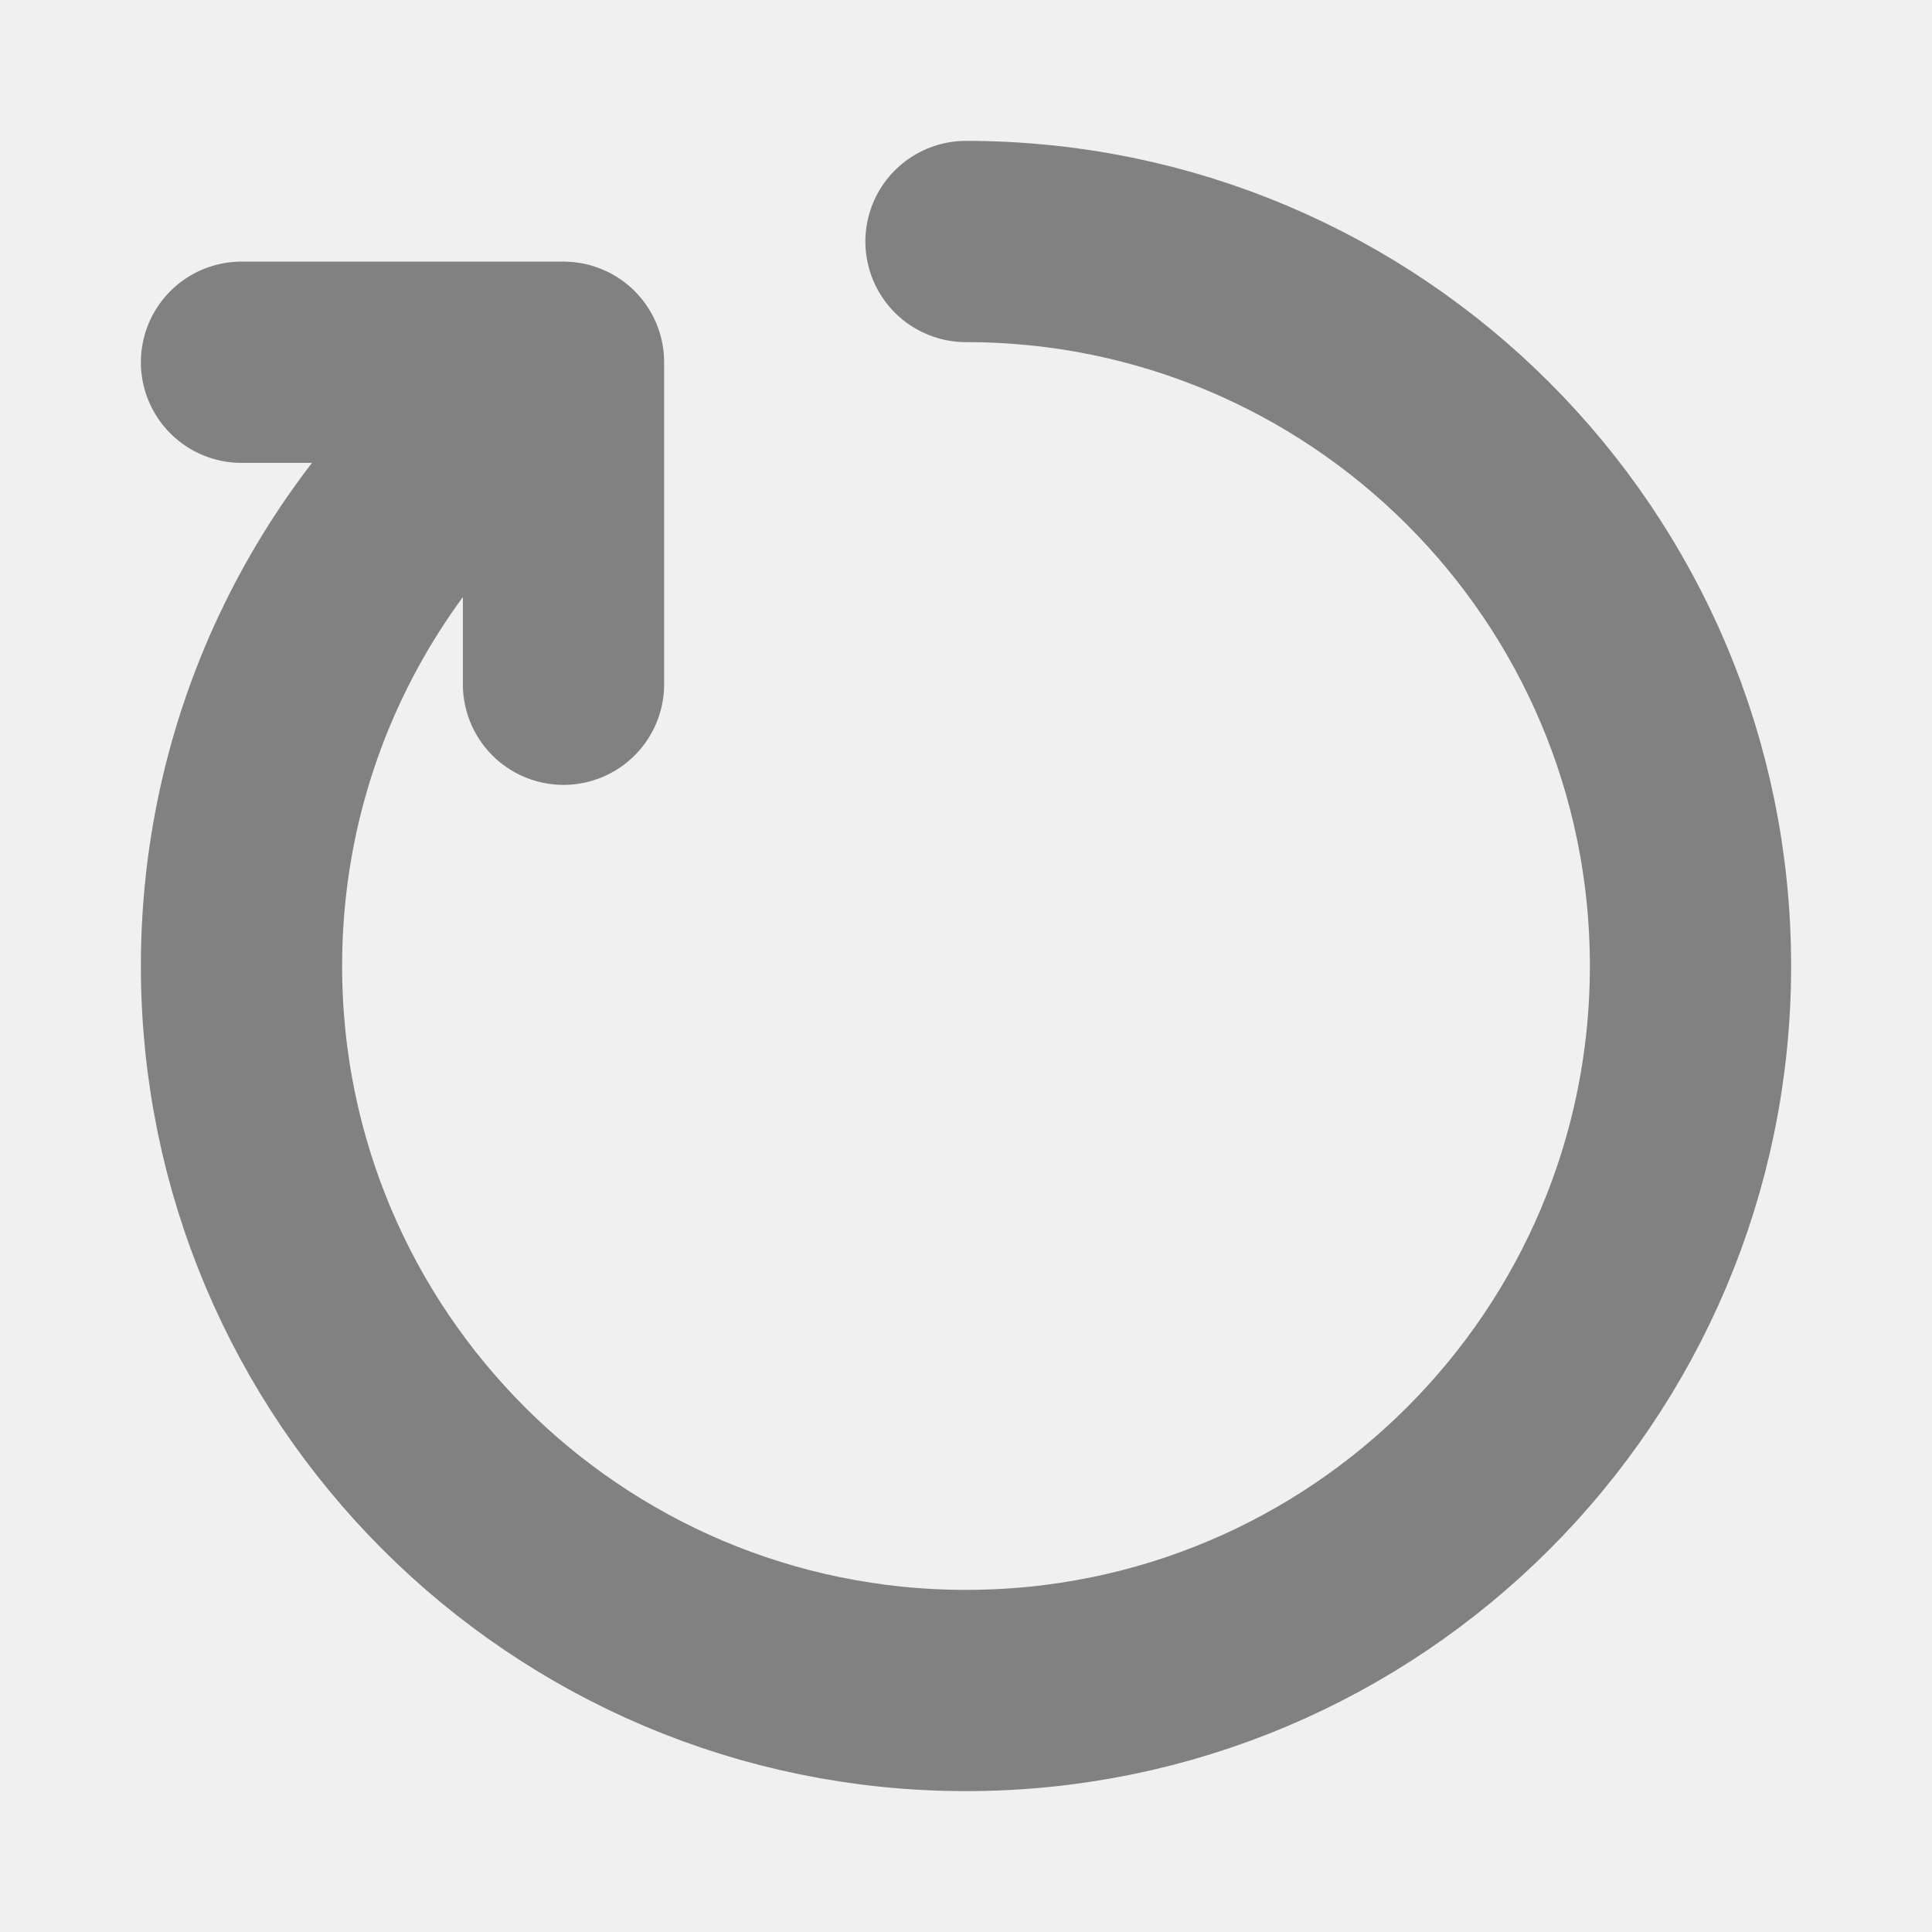
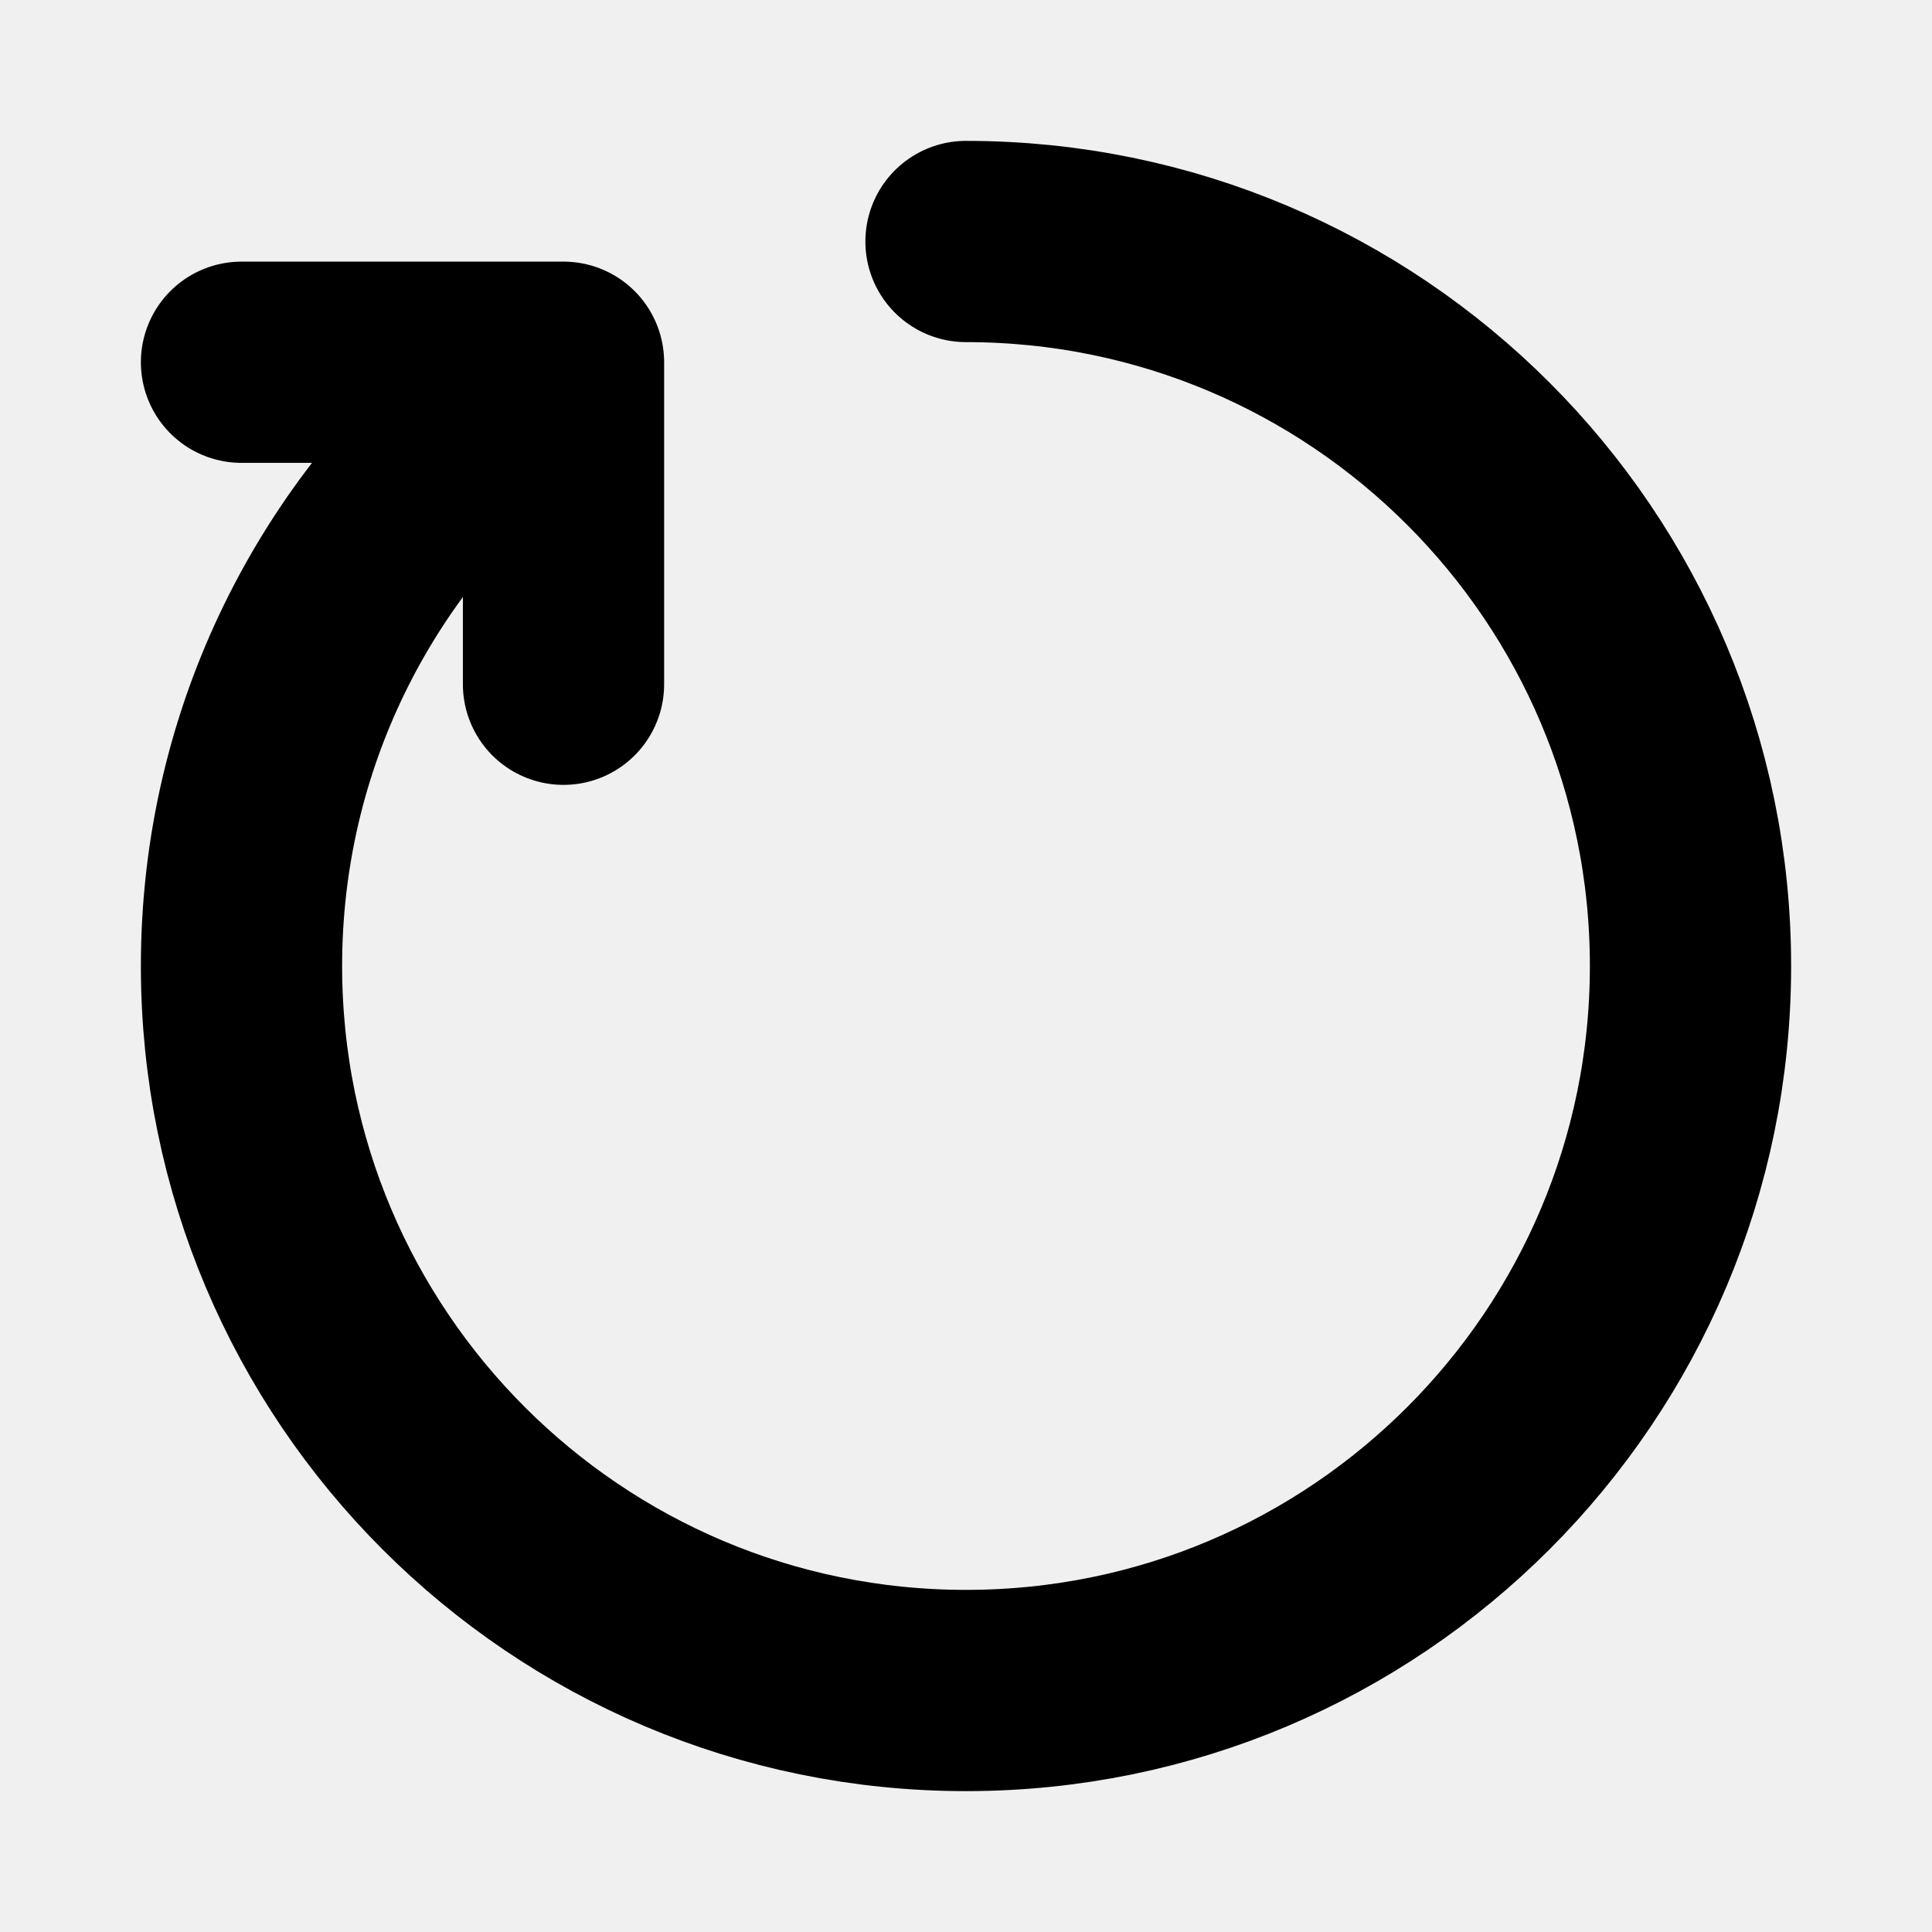
<svg xmlns="http://www.w3.org/2000/svg" width="20px" height="20px" viewBox="0 0 24 24" fill="none">
  <g clip-path="url(#clip0_429_11071)">
-     <path d="M12 3C16.971 3 21 7.029 21 12C21 16.97 16.971 21 12 21C7.029 21 3 16.97 3 12C3 9.173 4.304 6.65 6.343 5" stroke="#818181" stroke-width="2.5" stroke-linecap="round" stroke-linejoin="round" />
-     <path d="M3 4.5H7V8.5" stroke="#818181" stroke-width="2.5" stroke-linecap="round" stroke-linejoin="round" />
+     <path d="M12 3C16.971 3 21 7.029 21 12C21 16.97 16.971 21 12 21C7.029 21 3 16.97 3 12C3 9.173 4.304 6.65 6.343 5" stroke="currentColor" stroke-width="2.5" stroke-linecap="round" stroke-linejoin="round" />
+     <path d="M3 4.5H7V8.5" stroke="currentColor" stroke-width="2.5" stroke-linecap="round" stroke-linejoin="round" />
  </g>
  <defs>
    <clipPath id="clip0_429_11071">
      <rect width="24" height="24" fill="white" />
    </clipPath>
  </defs>
</svg>
